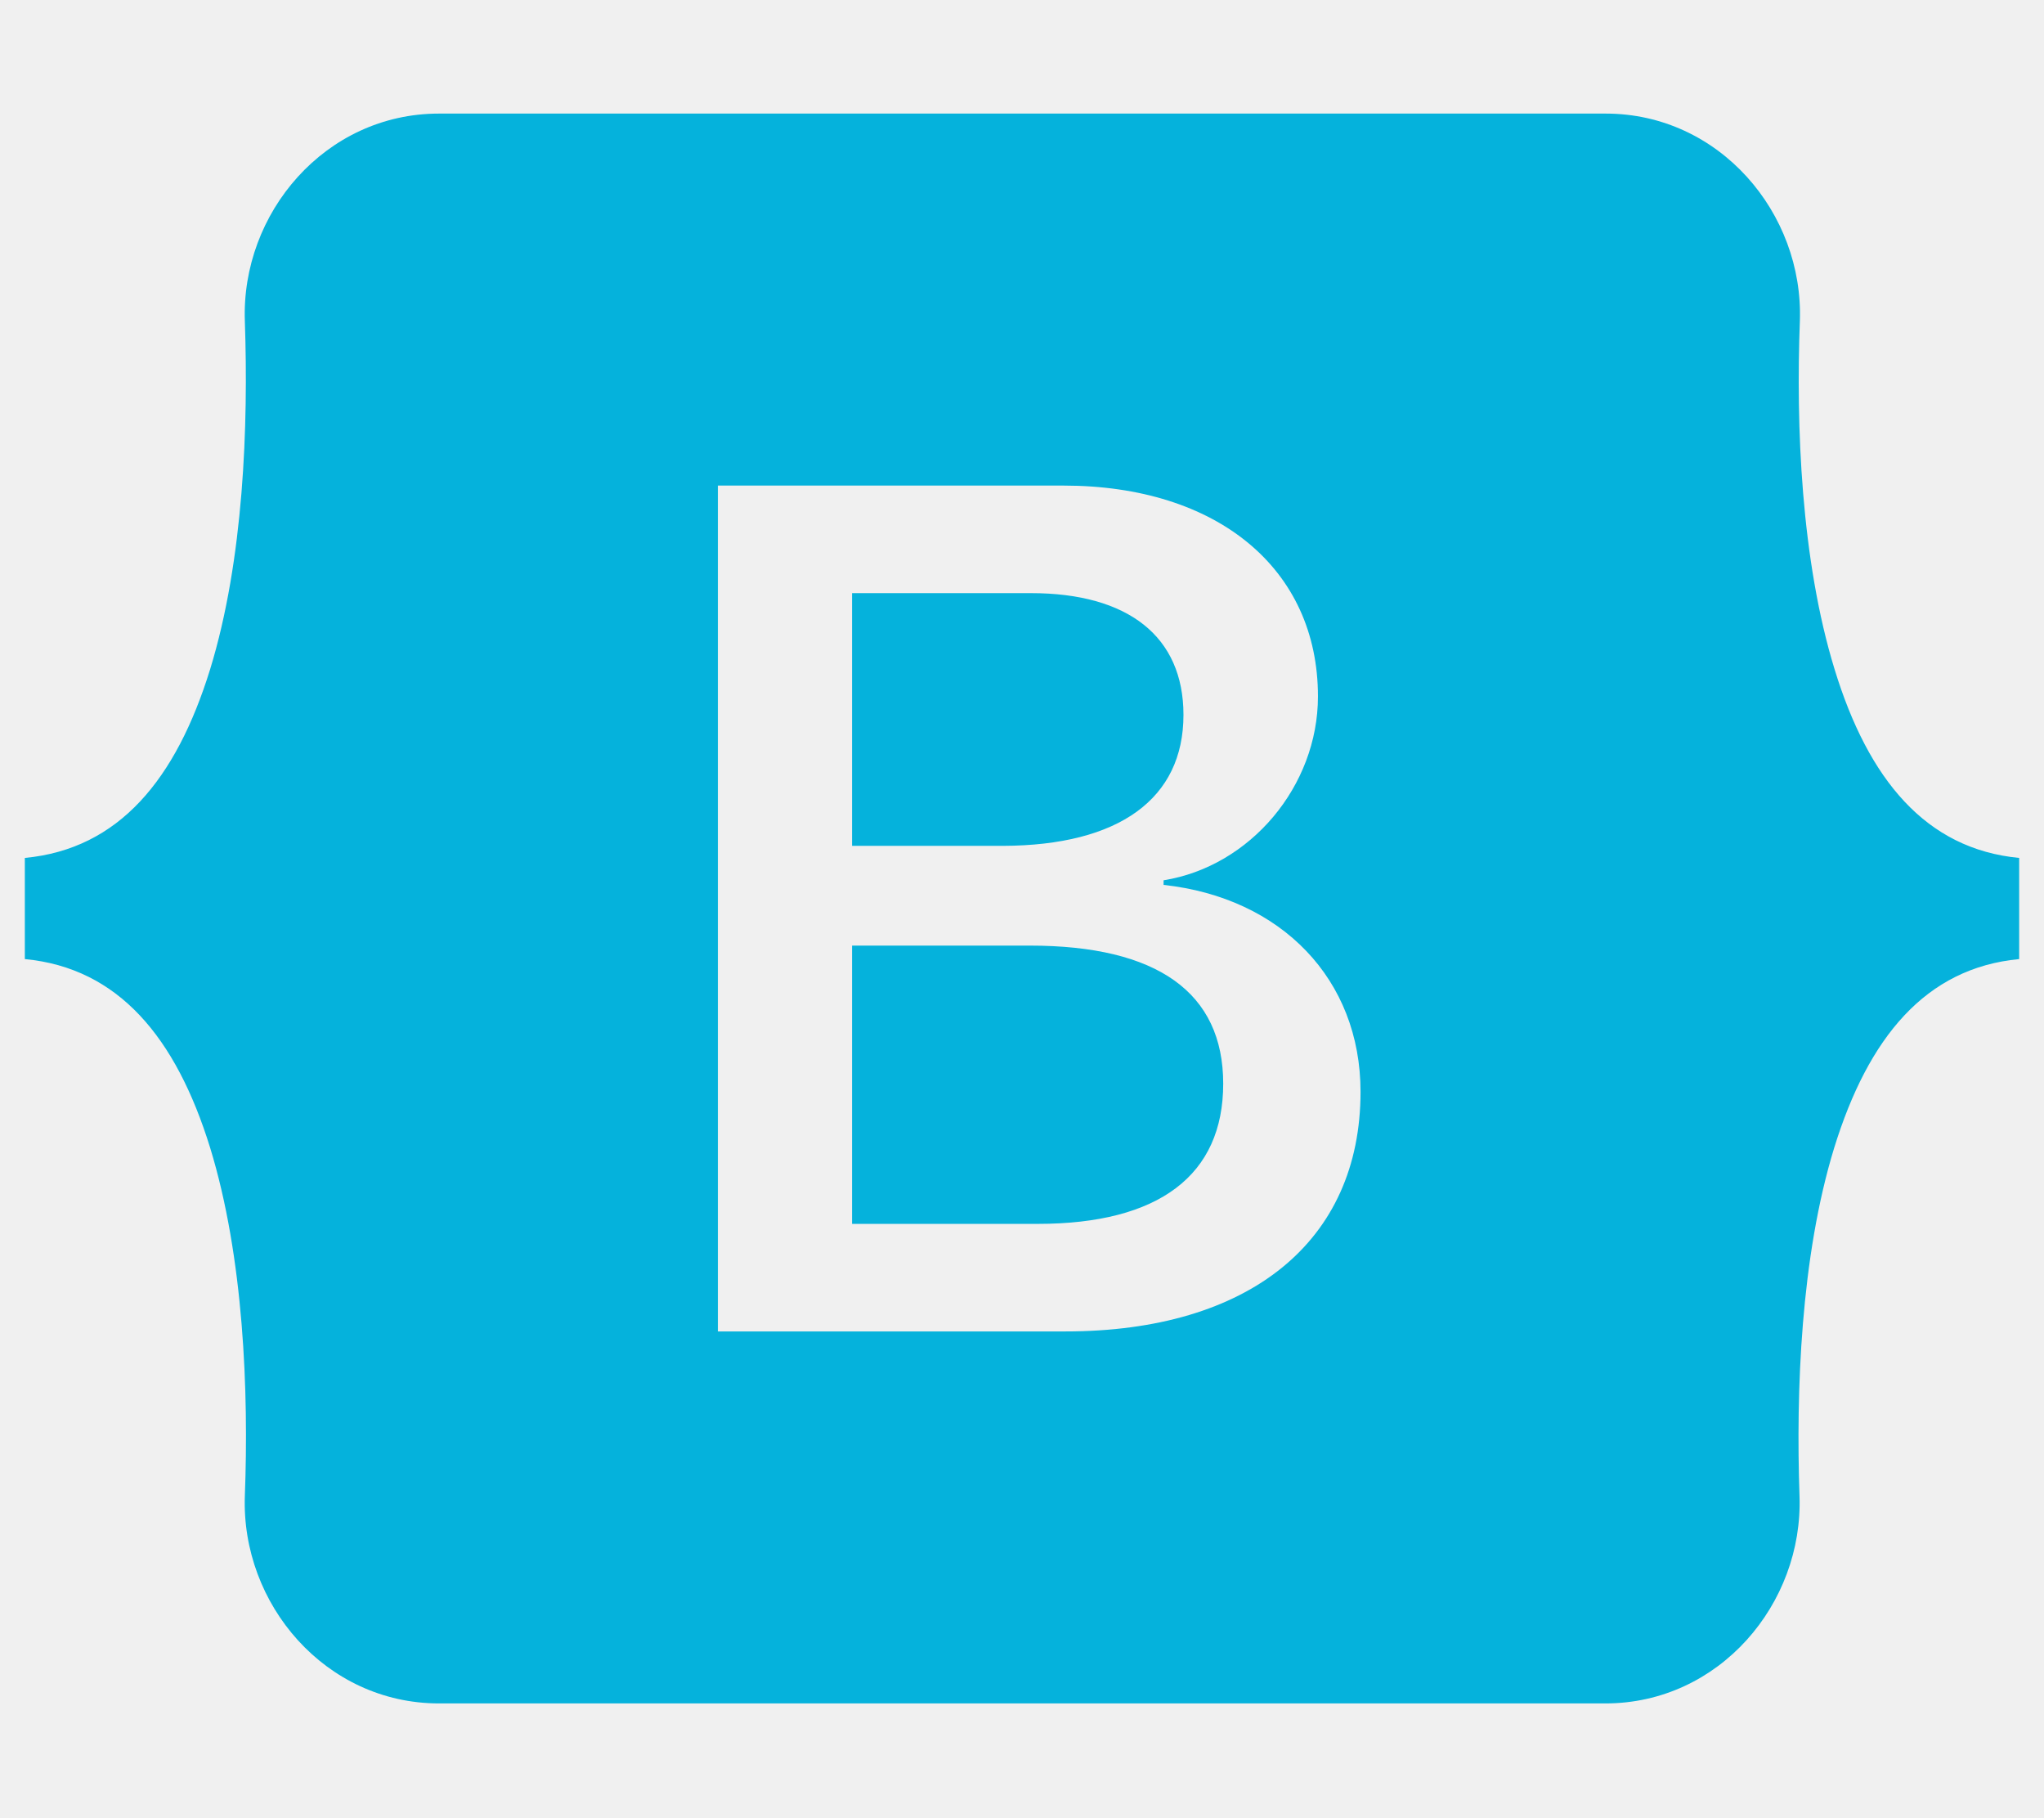
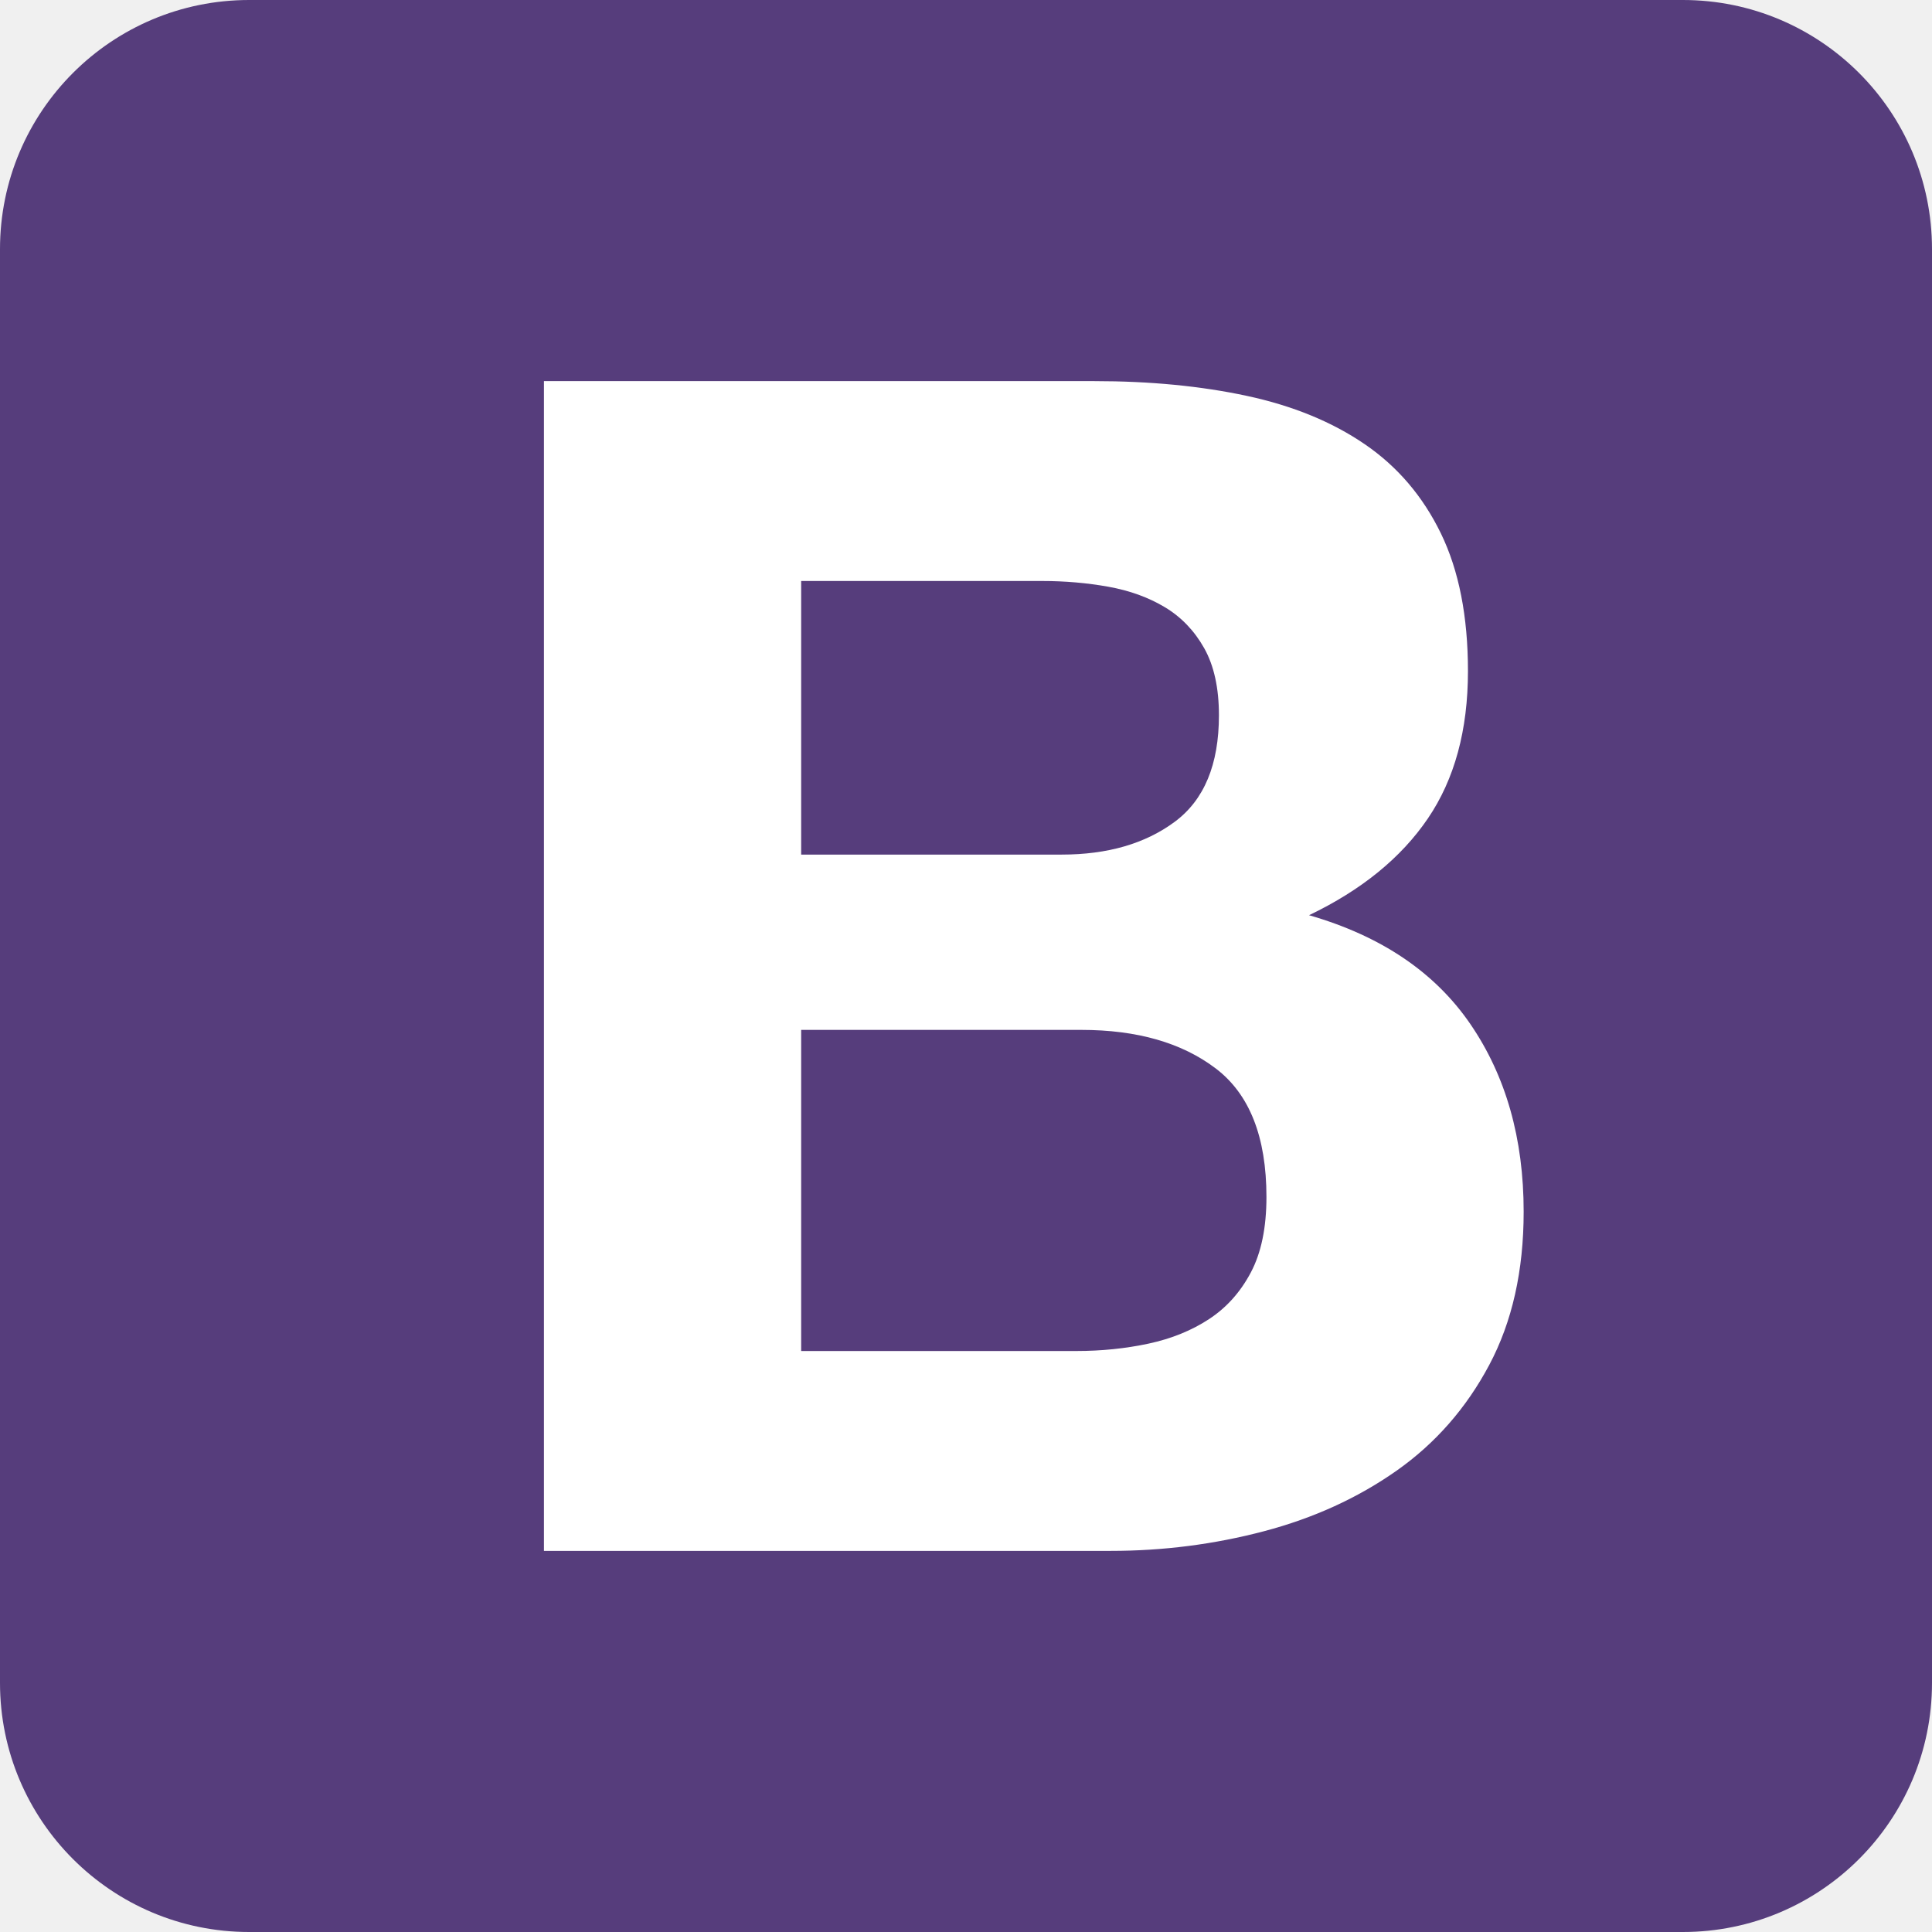
- <svg xmlns="http://www.w3.org/2000/svg" aria-hidden="true" focusable="false" data-prefix="fab" data-icon="bootstrap" class="svg-inline--fa fa-bootstrap fa-w-18" role="img" viewBox="0 0 576 512">
-   <path fill="#05B2DC" d="M333.5,201.4c0-22.1-15.6-34.3-43-34.3h-50.4v71.2h42.5C315.4,238.2,333.5,225,333.5,201.4z M517,188.6 c-9.5-30.9-10.9-68.8-9.8-98.1c1.1-30.5-22.7-58.5-54.7-58.5H123.7c-32.1,0-55.8,28.1-54.7,58.5c1,29.3-0.3,67.2-9.8,98.1 c-9.6,31-25.7,50.6-52.2,53.1v28.5c26.4,2.5,42.6,22.1,52.2,53.1c9.5,30.9,10.9,68.8,9.8,98.1c-1.1,30.5,22.7,58.5,54.7,58.5h328.7 c32.1,0,55.8-28.1,54.7-58.5c-1-29.3,0.3-67.2,9.8-98.1c9.6-31,25.7-50.6,52.1-53.1v-28.5C542.7,239.2,526.5,219.6,517,188.6z M300.2,375.1h-97.9V136.8h97.4c43.3,0,71.7,23.4,71.7,59.4c0,25.3-19.1,47.9-43.5,51.8v1.3c33.2,3.6,55.5,26.6,55.5,58.3 C383.4,349.7,352.1,375.1,300.2,375.1z M290.2,266.4h-50.1v78.4h52.3c34.2,0,52.3-13.7,52.3-39.5 C344.7,279.6,326.1,266.4,290.2,266.4z" />
+ <svg xmlns="http://www.w3.org/2000/svg" width="2500" height="2500" viewBox="0 0 256 256" preserveAspectRatio="xMinYMin meet">
+   <path d="M0 222.991C0 241.223 14.779 256 33.009 256H222.99C241.223 256 256 241.221 256 222.991V33.01C256 14.777 241.221 0 222.991 0H33.01C14.777 0 0 14.779 0 33.009V222.99z" fill="#563D7C" />
+   <path d="M106.158 113.238V76.985h31.911c3.04 0 5.97.253 8.792.76 2.822.506 5.319 1.41 7.49 2.713 2.17 1.303 3.907 3.112 5.21 5.427 1.302 2.316 1.954 5.283 1.954 8.9 0 6.513-1.954 11.217-5.862 14.111-3.907 2.895-8.9 4.342-14.979 4.342h-34.516zM72.075 50.5v155h75.112c6.947 0 13.713-.868 20.298-2.605 6.585-1.737 12.446-4.414 17.584-8.032 5.137-3.618 9.226-8.286 12.265-14.002 3.04-5.717 4.559-12.483 4.559-20.298 0-9.697-2.352-17.982-7.055-24.856-4.704-6.875-11.832-11.687-21.384-14.437 6.947-3.328 12.194-7.598 15.74-12.808 3.545-5.21 5.318-11.722 5.318-19.538 0-7.236-1.194-13.314-3.582-18.235-2.388-4.92-5.753-8.864-10.095-11.831-4.341-2.967-9.551-5.102-15.63-6.404-6.078-1.303-12.808-1.954-20.189-1.954H72.075zm34.083 128.515v-42.549h37.121c7.381 0 13.315 1.7 17.802 5.102 4.486 3.401 6.73 9.081 6.73 17.041 0 4.053-.688 7.381-2.063 9.986-1.375 2.605-3.22 4.668-5.536 6.187-2.315 1.52-4.993 2.605-8.032 3.257-3.04.65-6.223.976-9.552.976h-36.47z" fill="#FFF" />
</svg>
